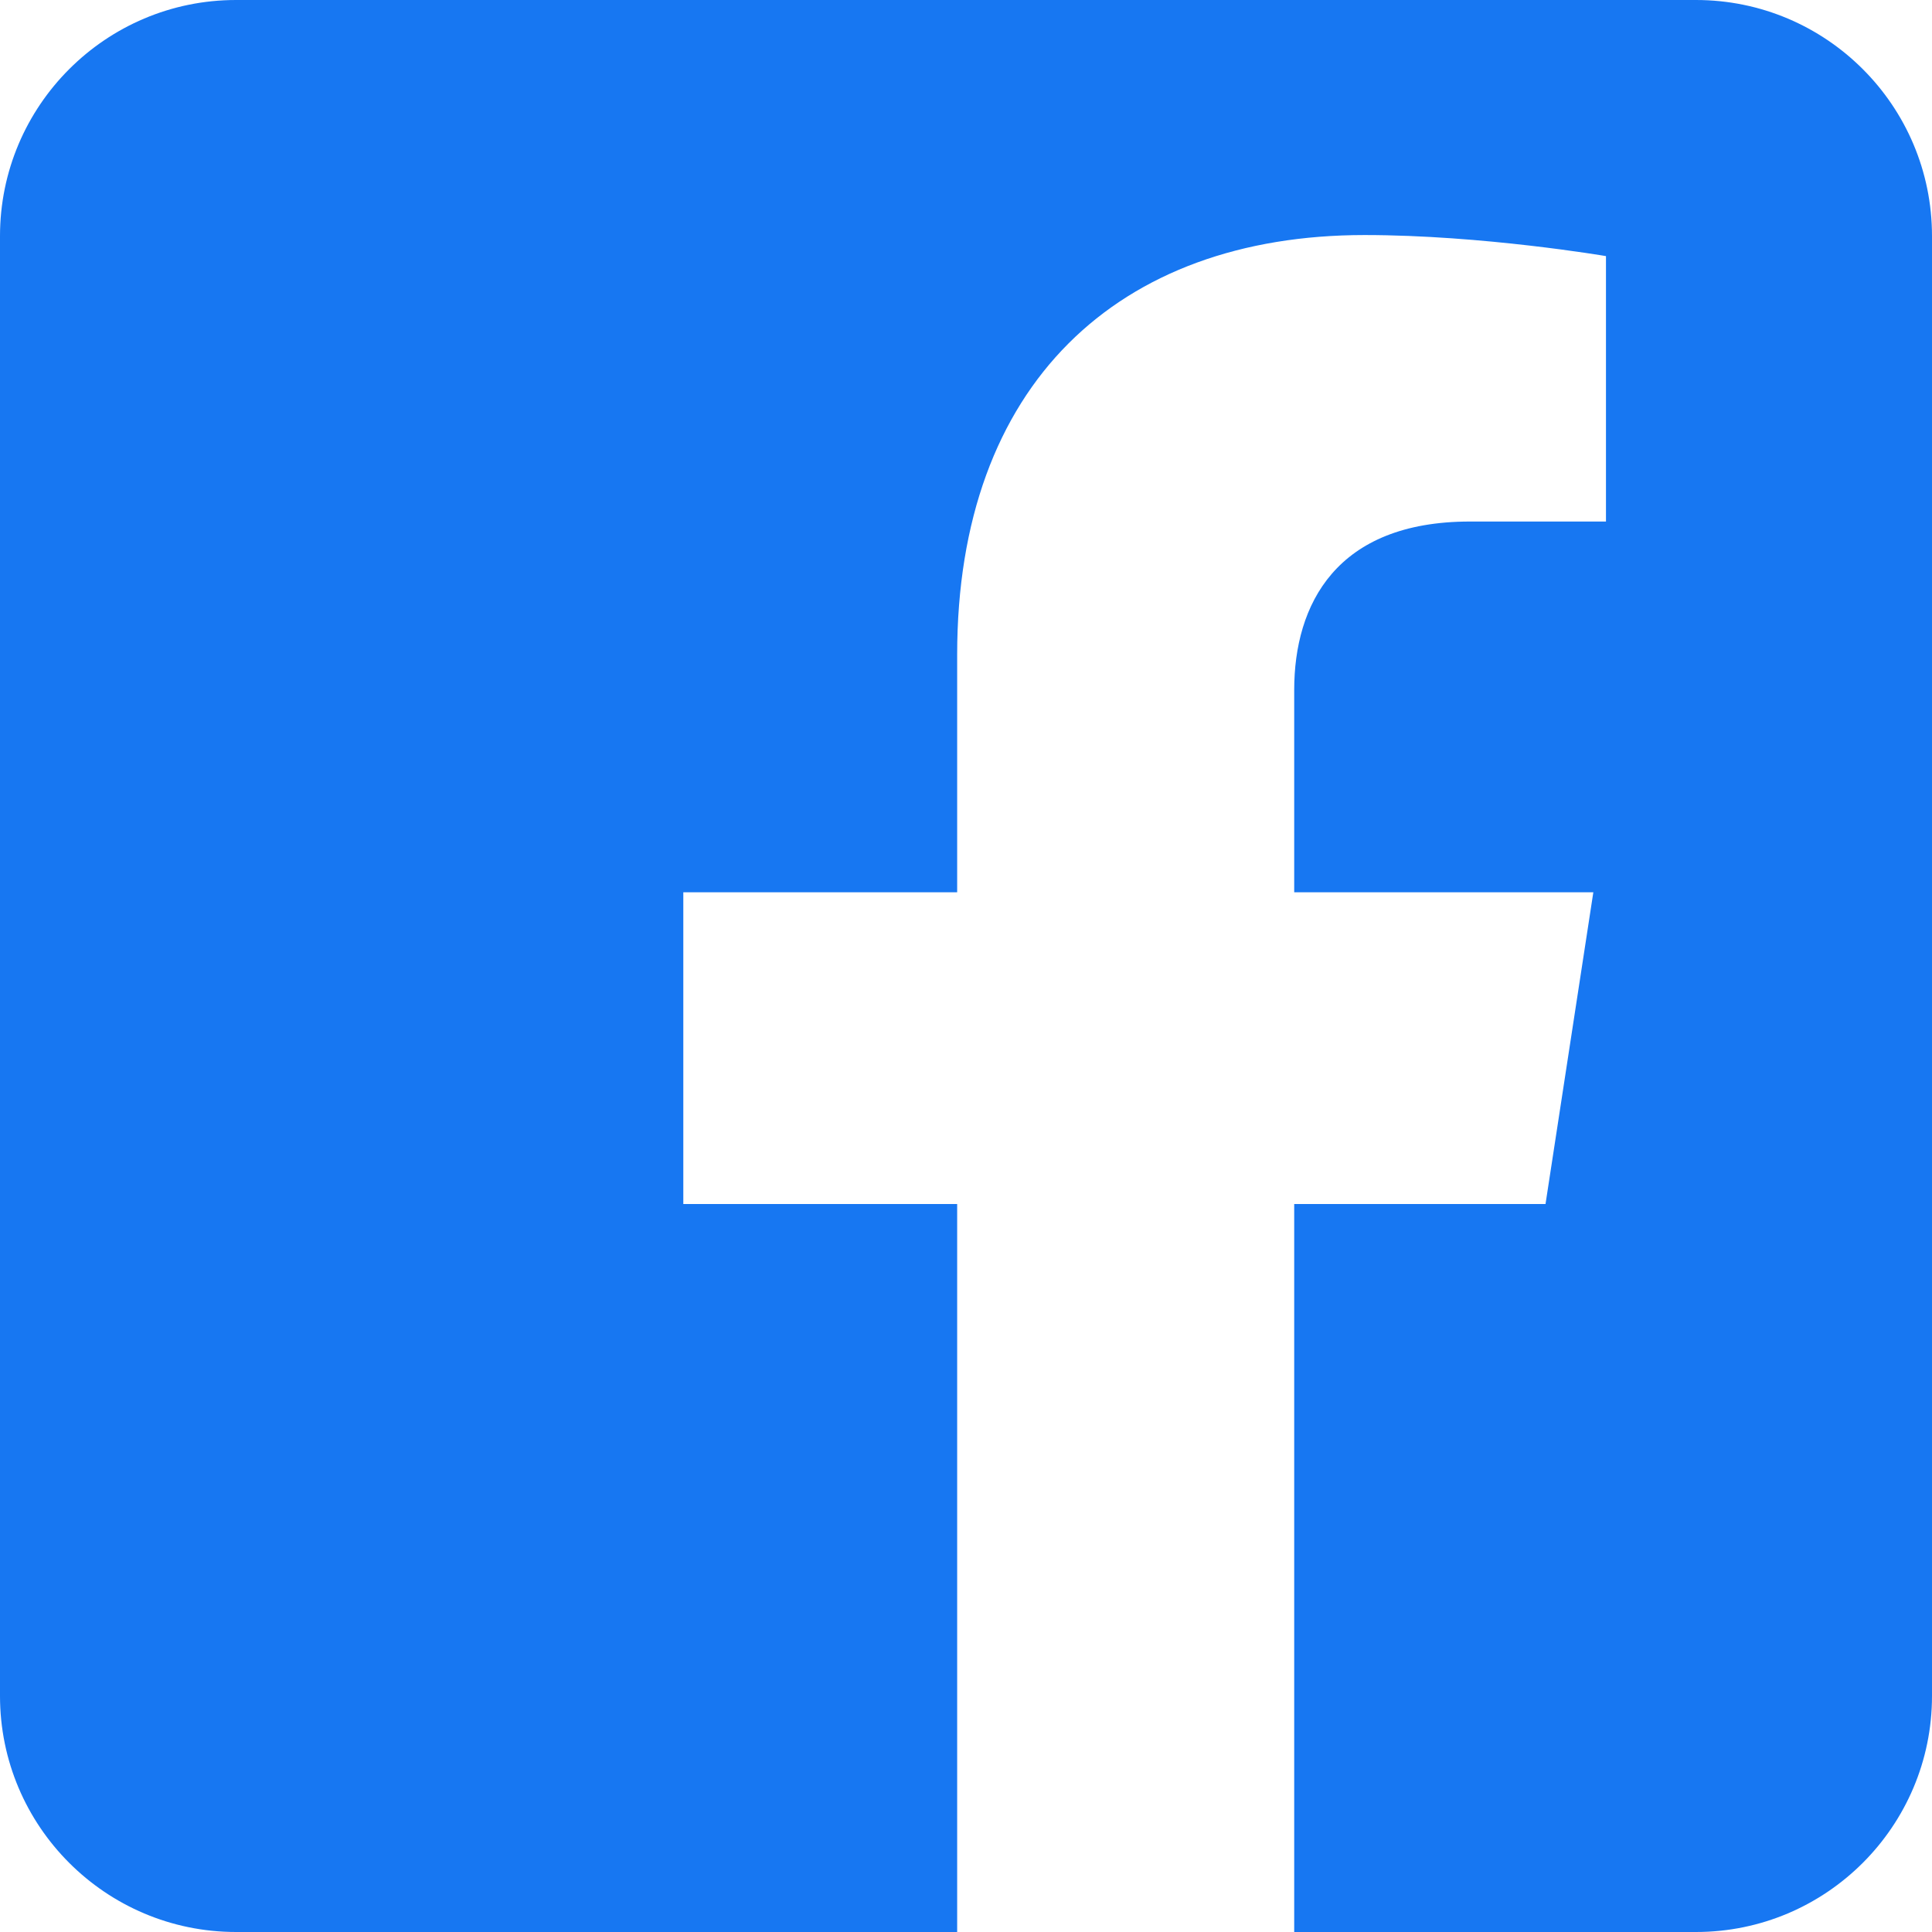
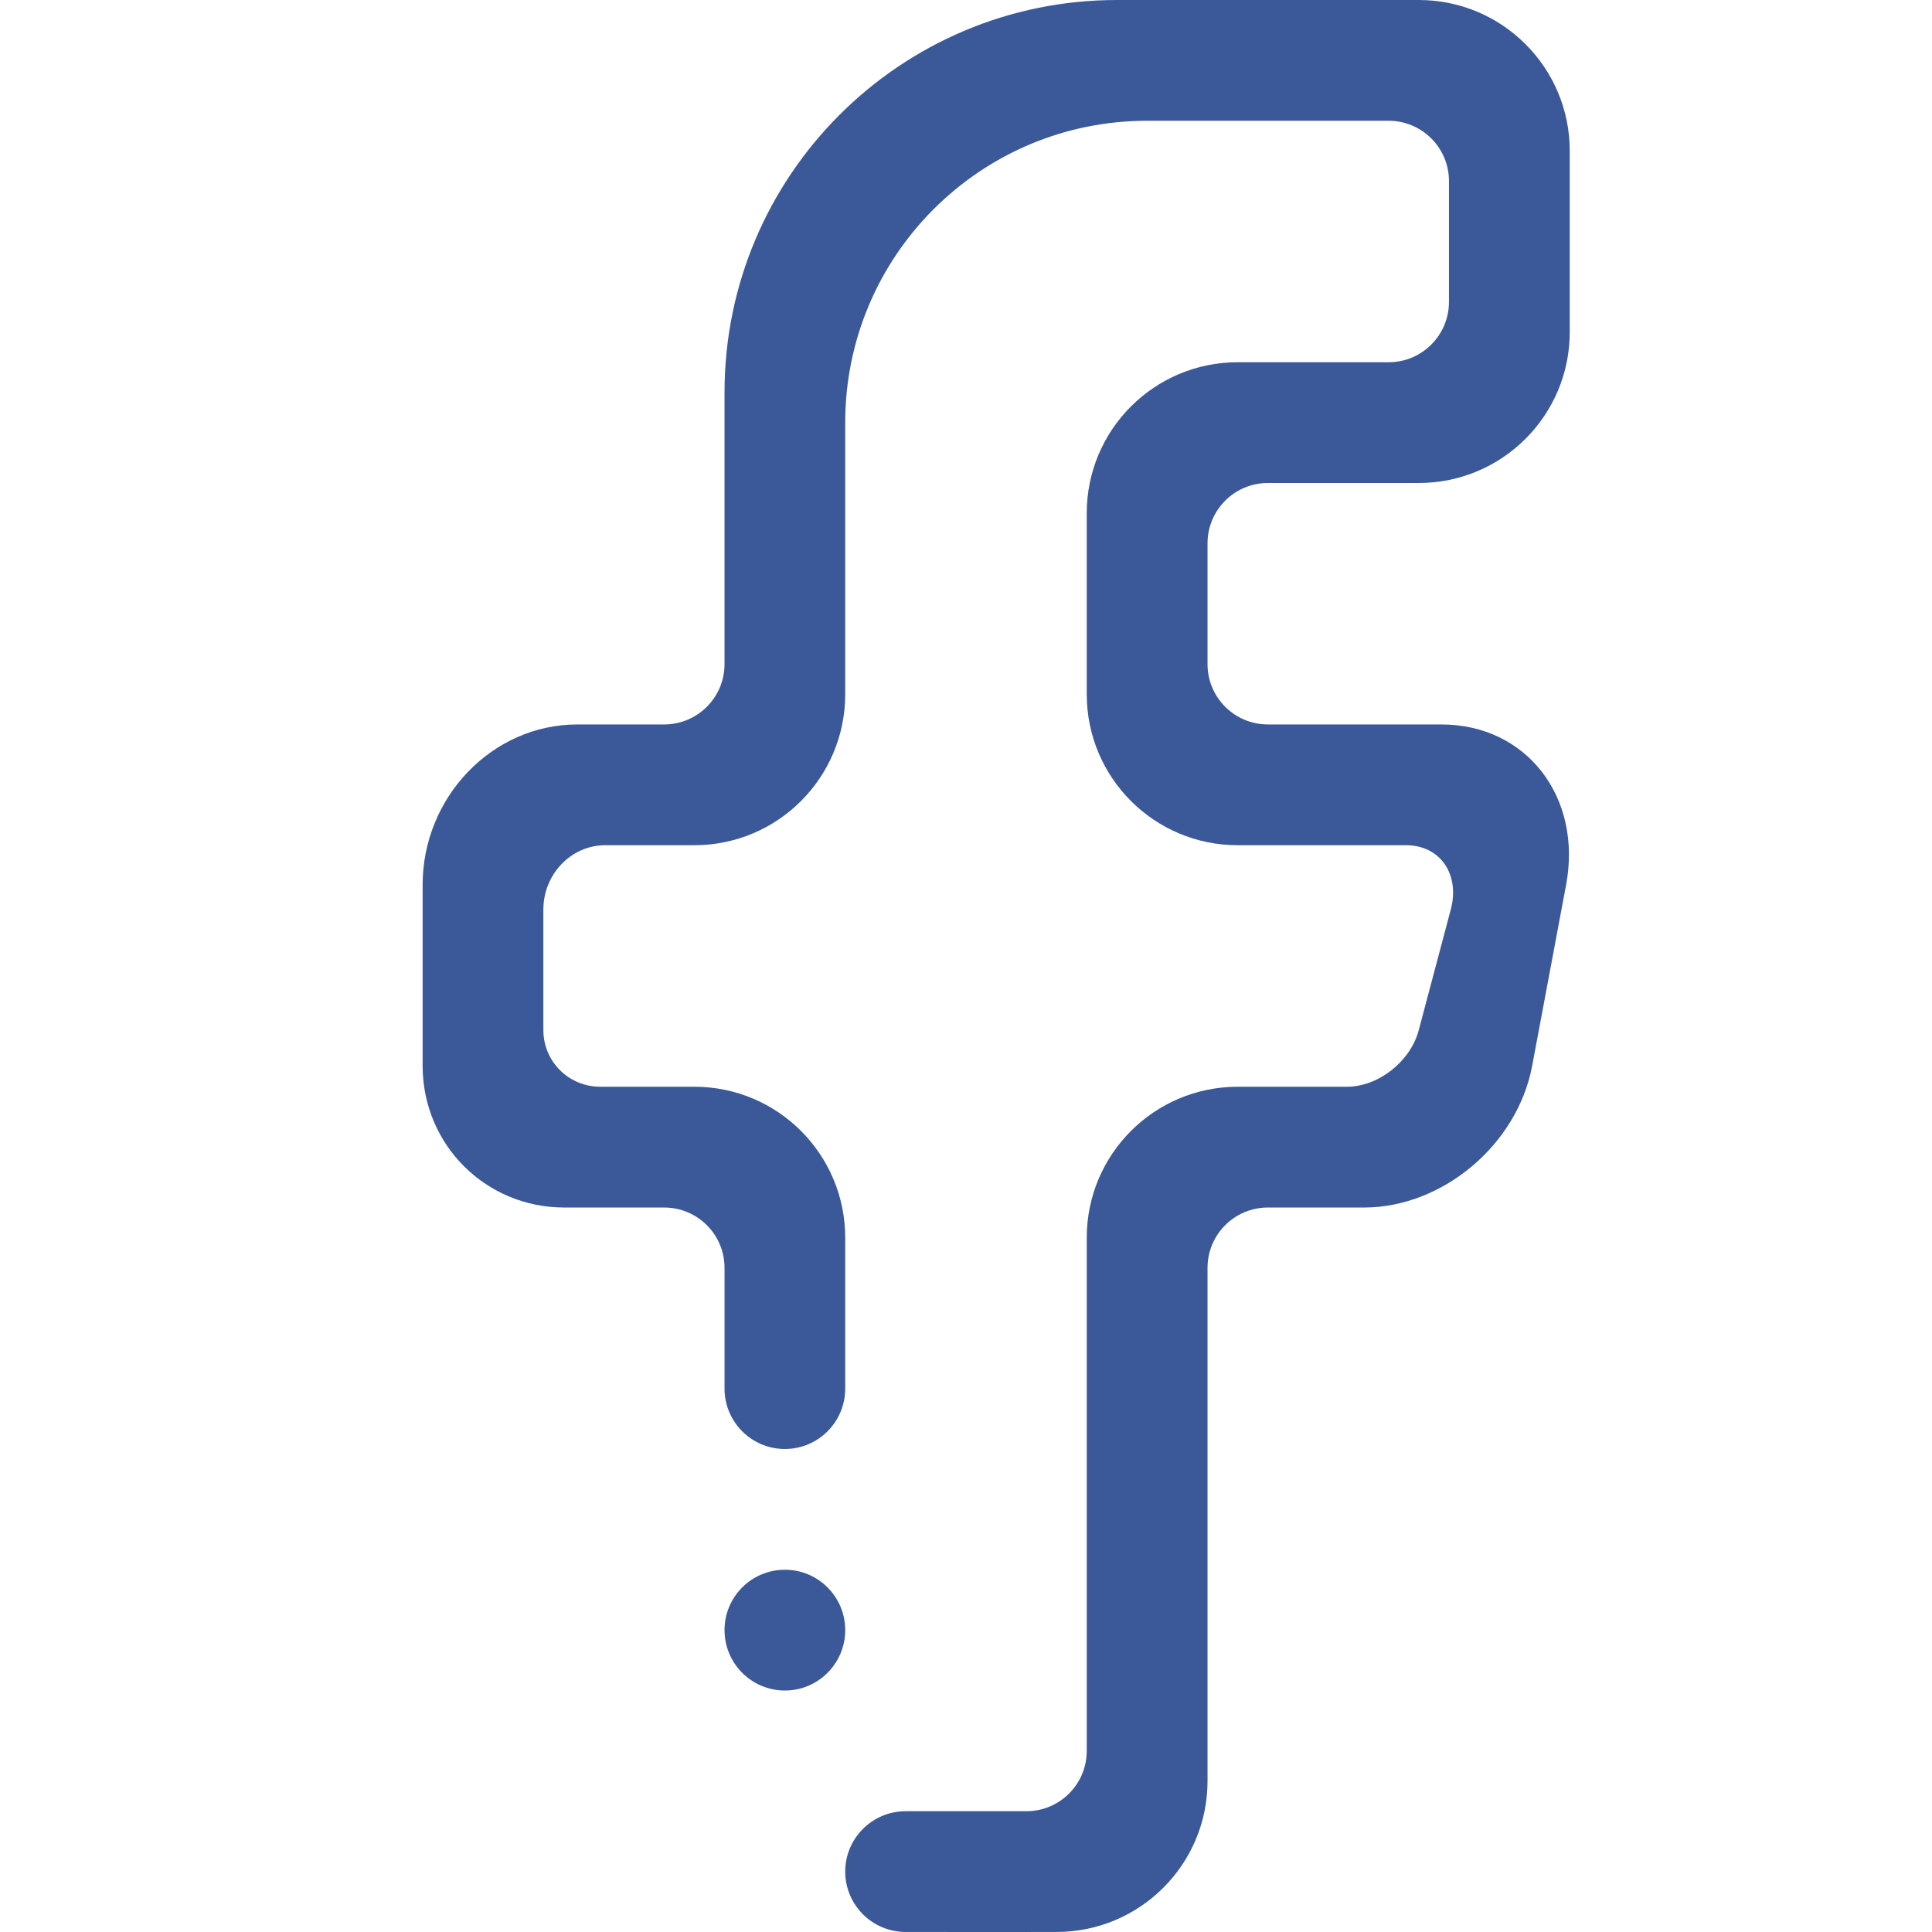
- <svg xmlns="http://www.w3.org/2000/svg" height="100%" style="fill-rule:evenodd;clip-rule:evenodd;stroke-linejoin:round;stroke-miterlimit:2;" version="1.1" viewBox="0 0 512 512" width="100%" xml:space="preserve">
-   <path d="M449.446,0c34.525,0 62.554,28.03 62.554,62.554l0,386.892c0,34.524 -28.03,62.554 -62.554,62.554l-106.468,0l0,-192.915l66.6,0l12.672,-82.621l-79.272,0l0,-53.617c0,-22.603 11.073,-44.636 46.58,-44.636l36.042,0l0,-70.34c0,0 -32.71,-5.582 -63.982,-5.582c-65.288,0 -107.96,39.569 -107.96,111.204l0,62.971l-72.573,0l0,82.621l72.573,0l0,192.915l-191.104,0c-34.524,0 -62.554,-28.03 -62.554,-62.554l0,-386.892c0,-34.524 28.029,-62.554 62.554,-62.554l386.892,0Z" style="fill:#1777f2;" />
+ <svg xmlns="http://www.w3.org/2000/svg" version="1.1" id="Layer_9" x="0px" y="0px" width="512px" height="512px" viewBox="0 0 512 512" enable-background="new 0 0 512 512" xml:space="preserve">
+   <path fill-rule="evenodd" clip-rule="evenodd" fill="#3B5998" d="M375.992,128h-39.984c-8.844,0-16,7.156-16,16v32.004  c0,8.828,7.156,15.984,16,15.984h45.961c22.656,0,37.406,19.339,33.062,42.515l-8.984,47.918  c-3.93,21.008-23.828,37.586-44.547,37.586h-25.492c-8.844,0-16,7.156-16,15.984v136.015c0,22.086-17.922,39.984-40.008,39.984  c-0.305,0.023-26.422,0-40,0c-8.828,0-16.008-7.156-16.008-16c0-8.828,7.18-16,16.008-16h32c8.844,0,16-7.156,16-15.984V328.007  c0-22.102,17.906-40.008,40.008-40.008h28.914c8.328,0,16.852-6.648,19.07-15.031l8.484-31.953  c2.477-9.309-2.812-17.023-11.852-17.023h-44.617c-22.102,0-40.008-17.902-40.008-40.003V136c0-22.102,17.906-40.003,40.008-40.003  h39.984c8.844,0,16-7.16,16-16.004V47.988c0-8.824-7.156-15.984-16-15.984h-63.984c-44.188,0-80.016,35.809-80.016,79.992v71.992  c0,22.101-17.898,40.003-39.984,40.003h-23.625c-9.039,0-16.383,7.715-16.383,17.023v31.953c0,8.383,6.75,15.031,15.07,15.031  h24.938c22.086,0,39.984,17.906,39.984,40.008v39.983c0,8.844-7.156,16.008-15.984,16.008c-8.844,0-16-7.164-16-16.008v-31.999  c0-8.828-7.172-15.984-16-15.984h-26.5c-20.719,0-37.508-16.578-37.508-37.586v-47.918c0-23.176,18.367-42.515,41.023-42.515h22.984  c8.828,0,16-7.156,16-15.984v-72.008C192.008,46.555,238.562,0,296,0h79.992C398.094,0,416,17.902,416,39.988v48.004  C416,110.093,398.094,128,375.992,128L375.992,128z M208.008,415.998c8.828,0,15.984,7.156,15.984,16  c0,8.828-7.156,16.008-15.984,16.008c-8.844,0-16-7.18-16-16.008C192.008,423.154,199.164,415.998,208.008,415.998L208.008,415.998z  " />
</svg>
